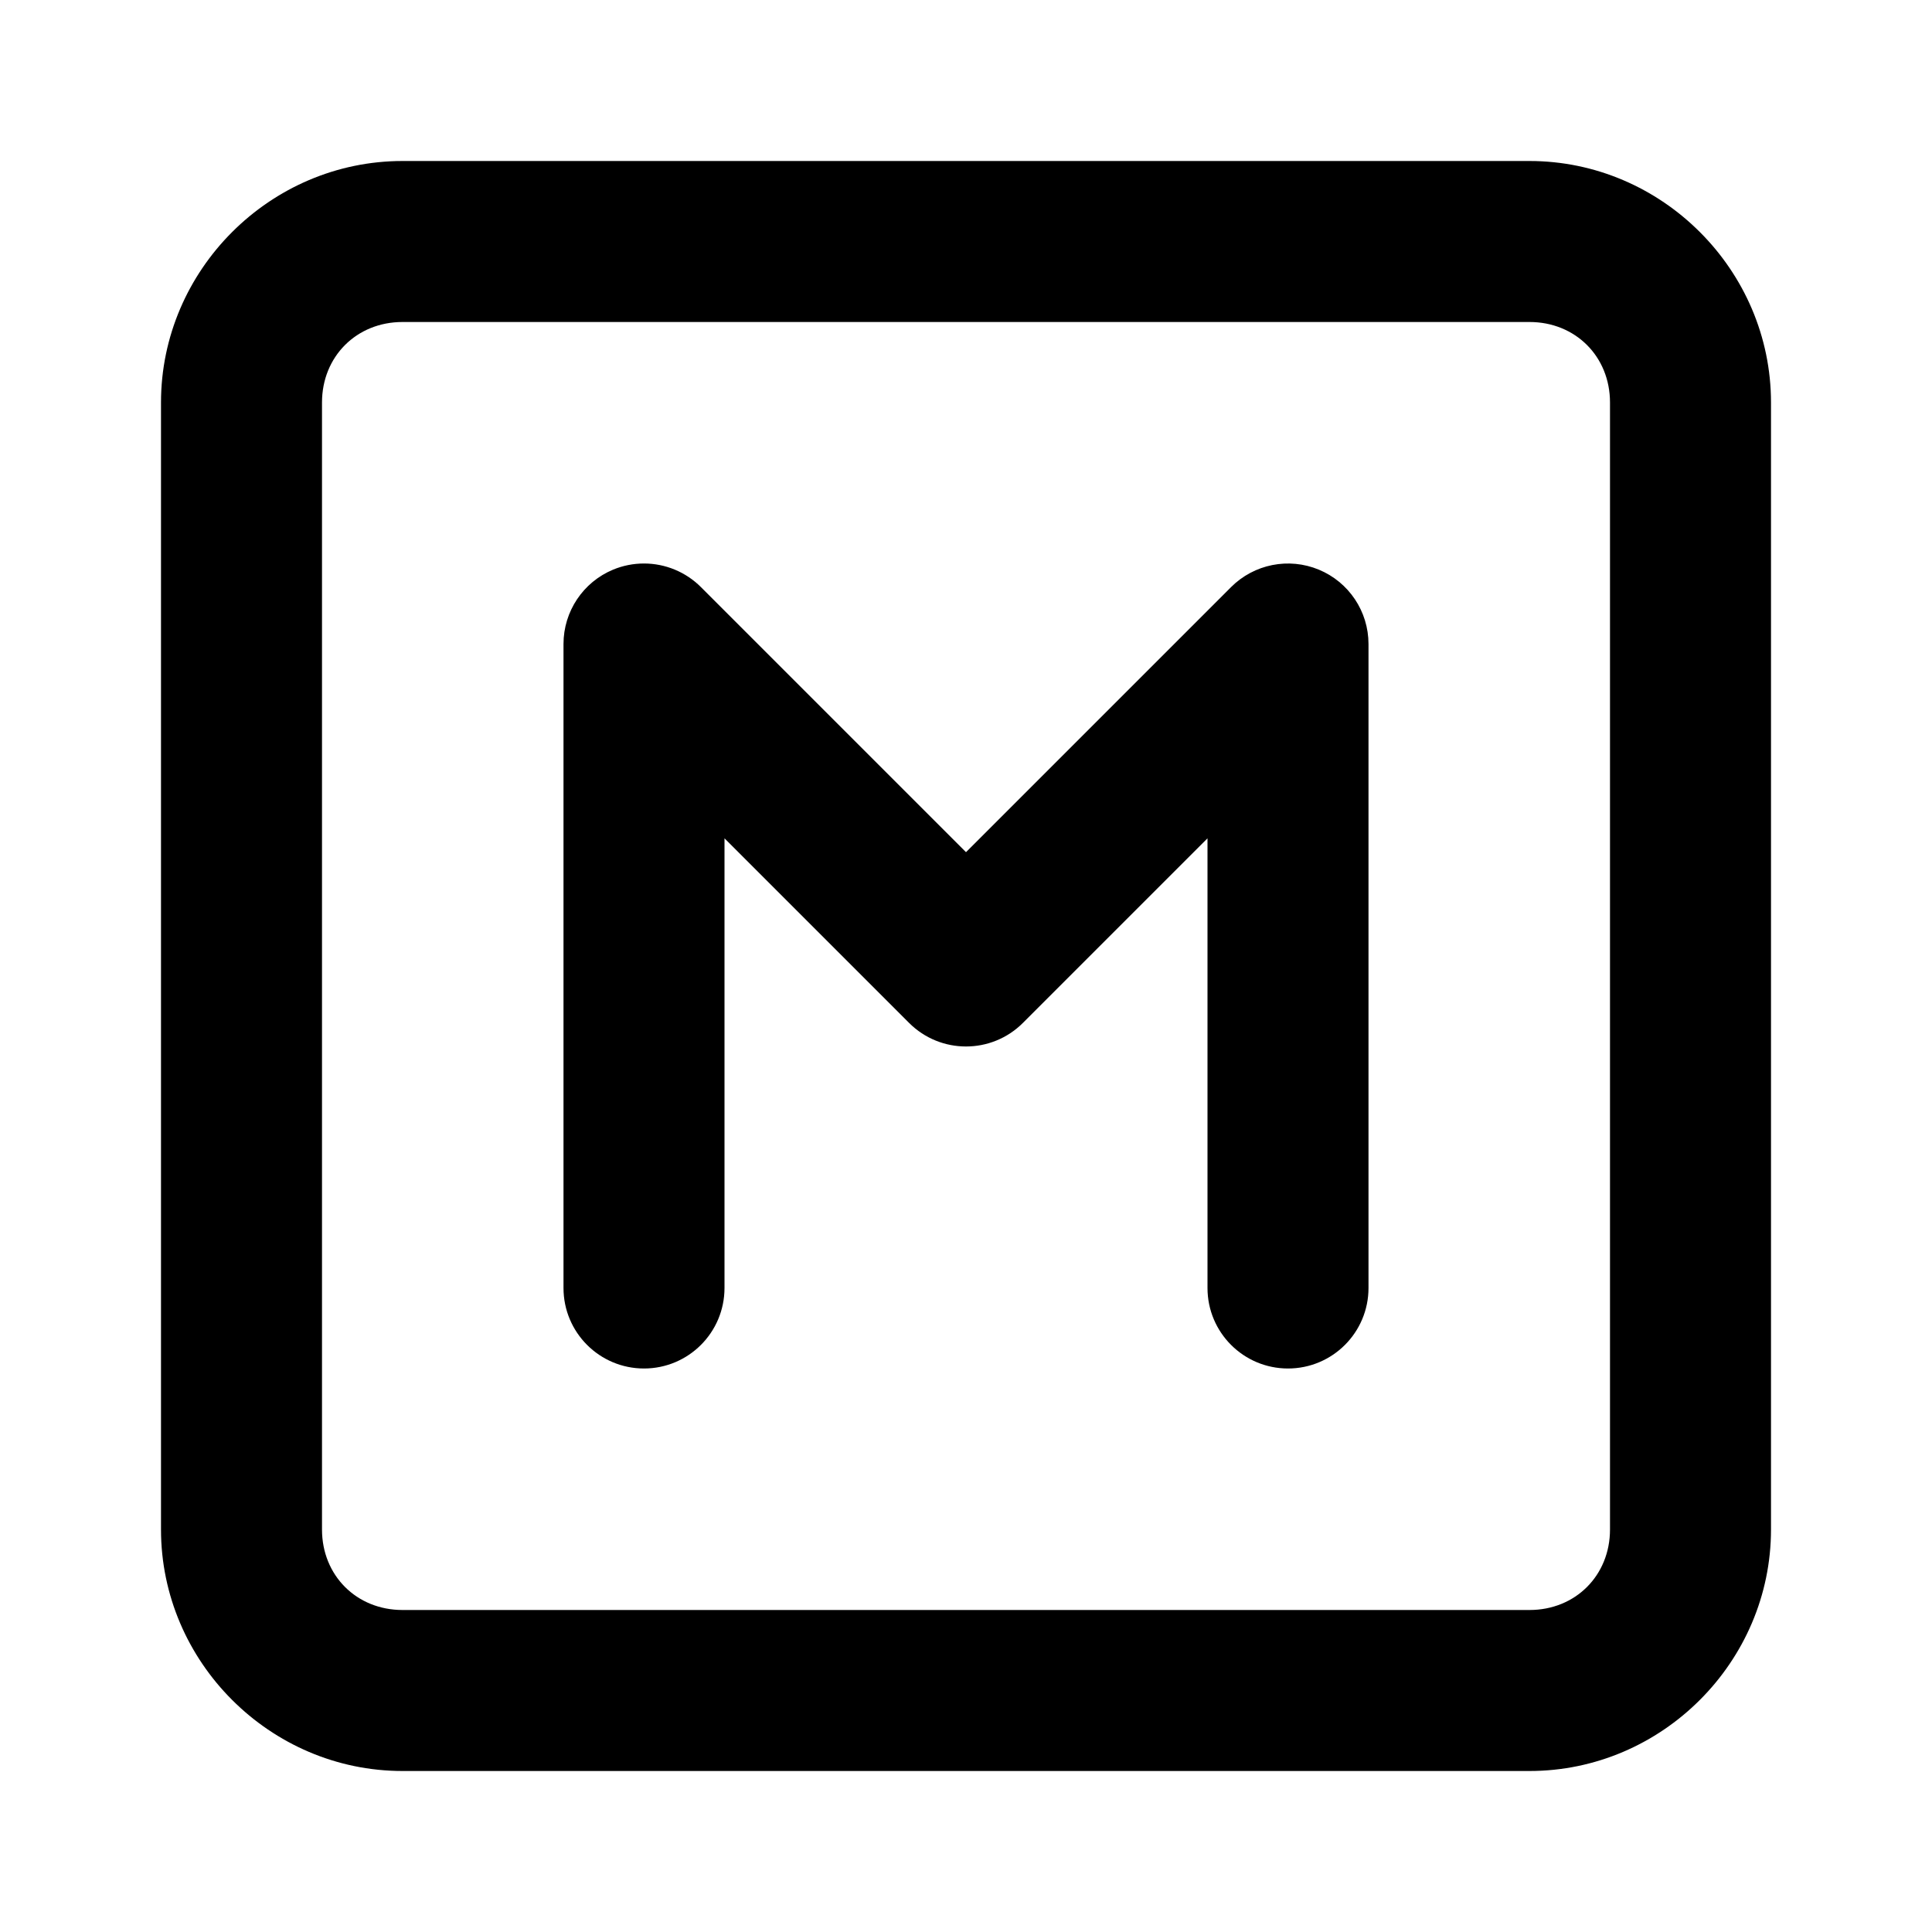
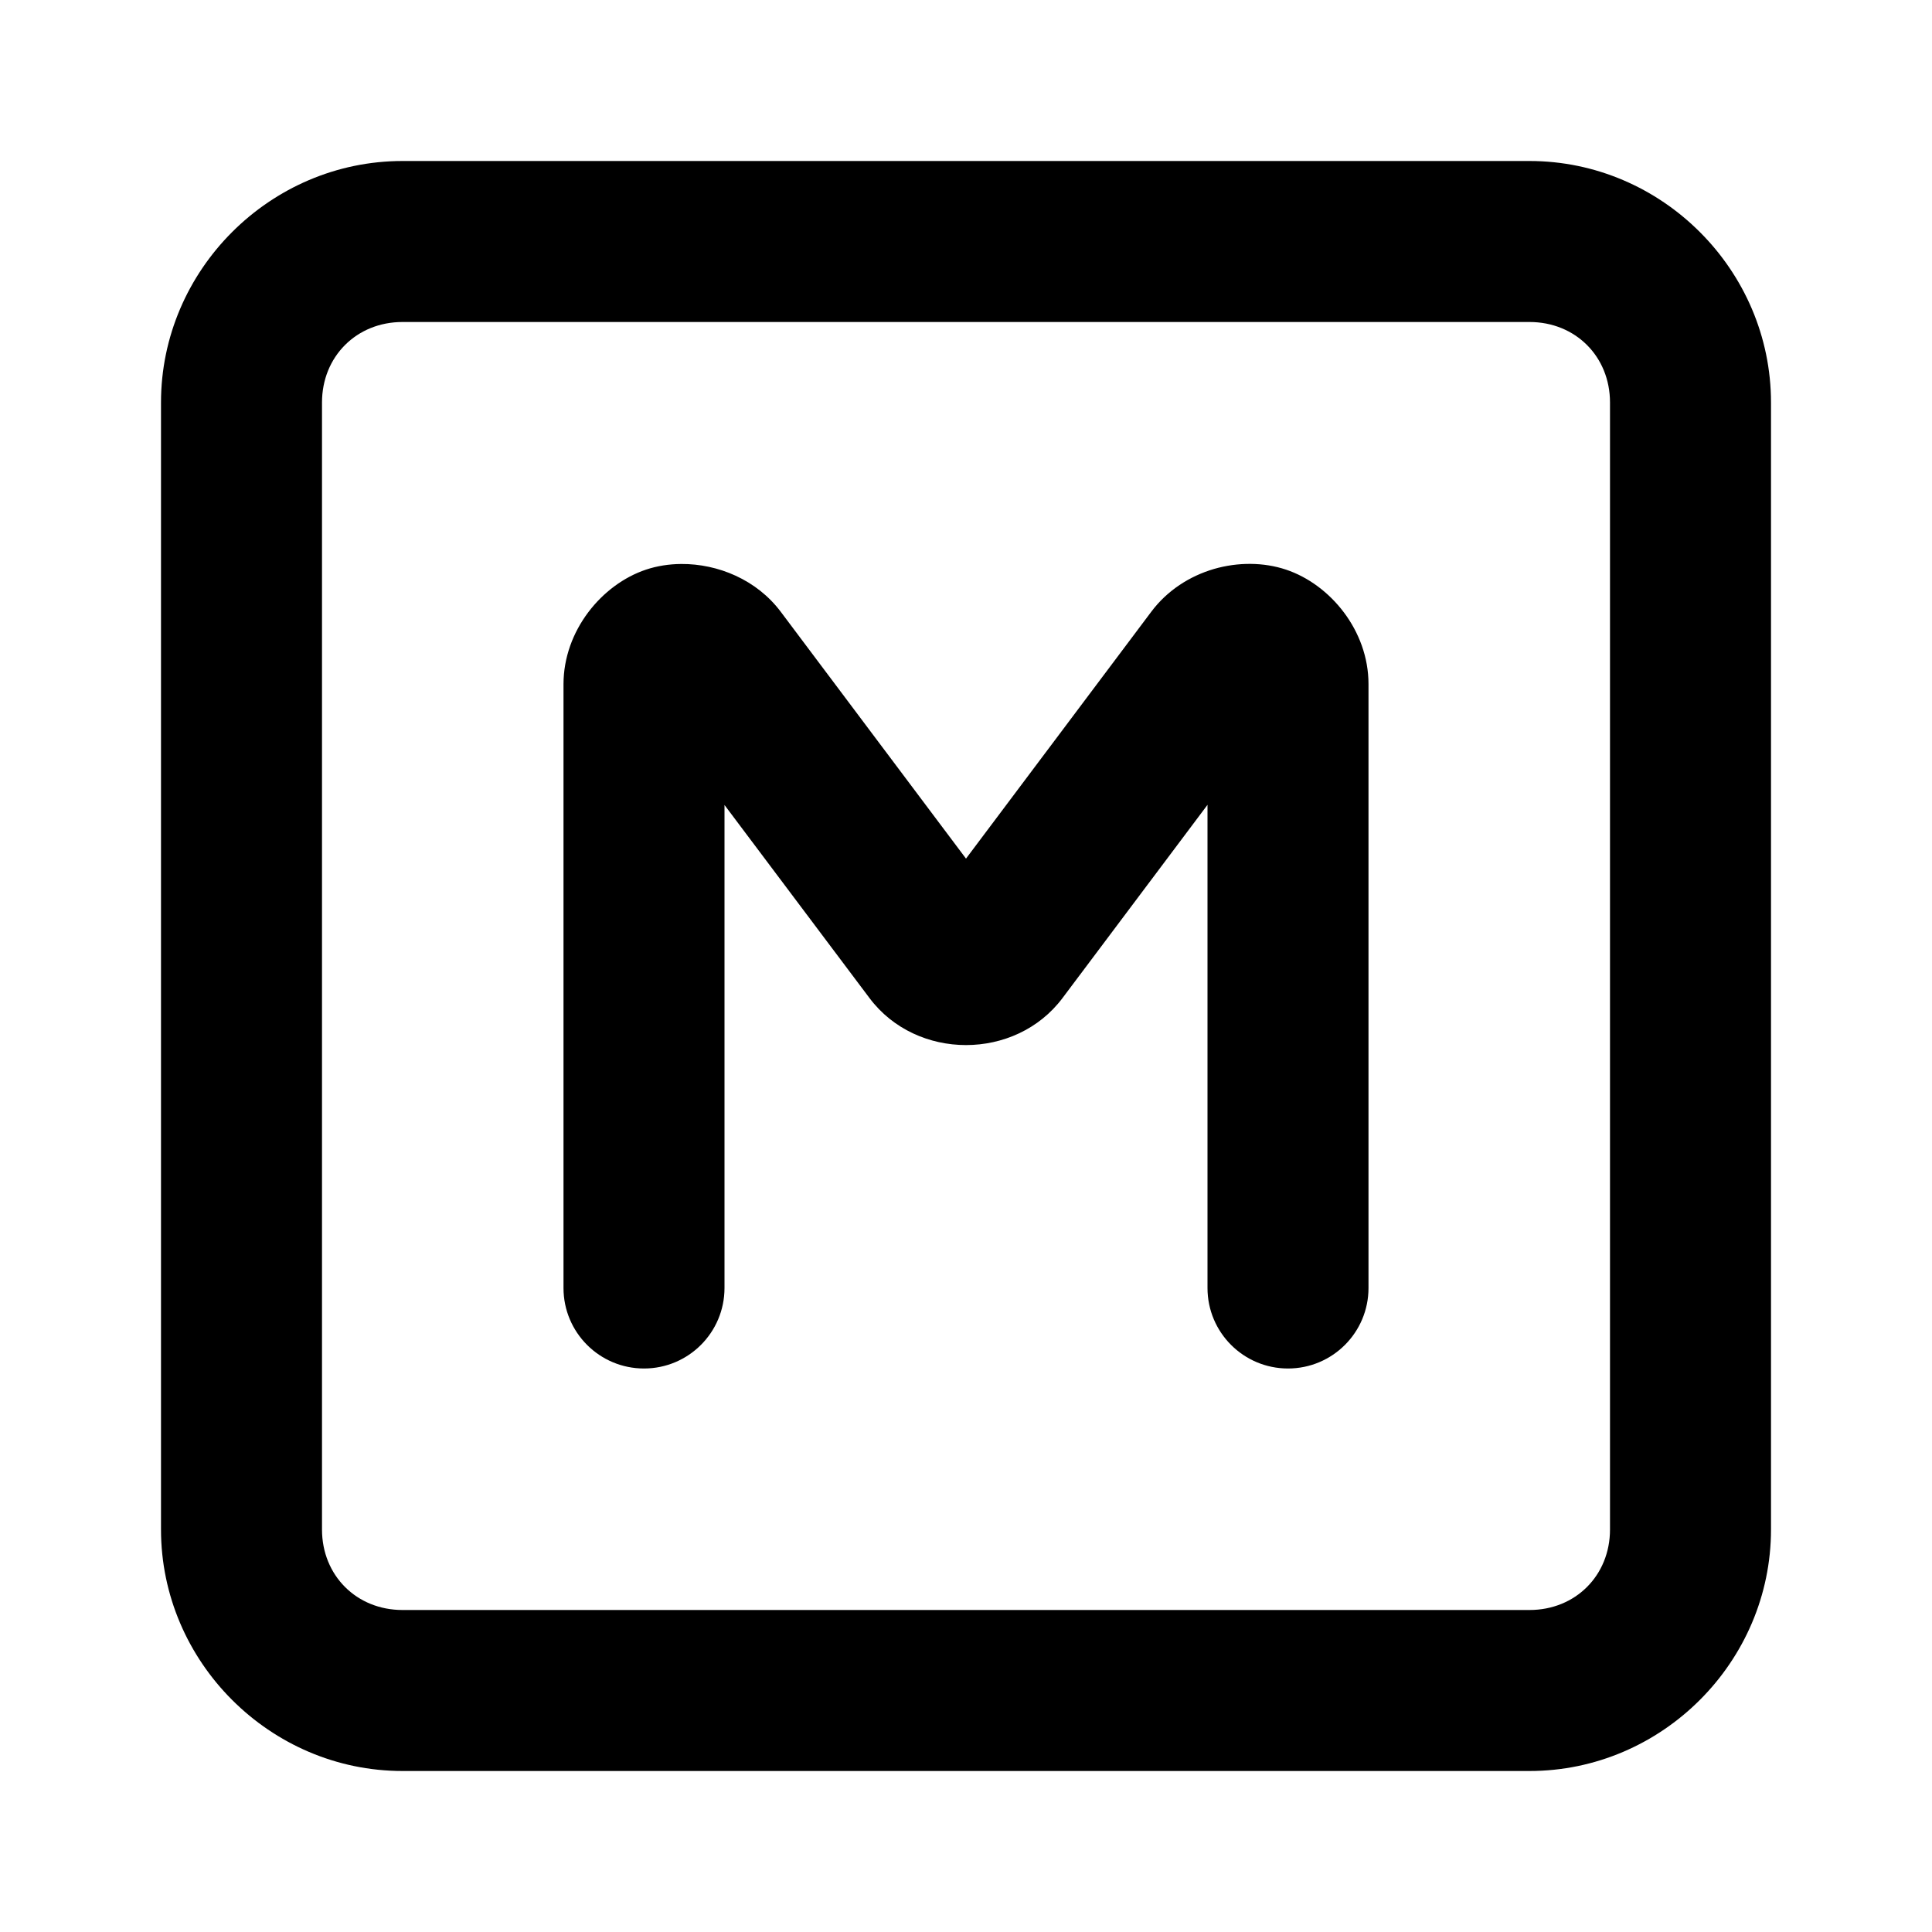
<svg xmlns="http://www.w3.org/2000/svg" width="24" height="24" viewBox="0 0 24 24" fill="currentColor" tags="metro,subway,underground,track,line" categories="transportation,navigation">
-   <path d="M 5 2 C 3.355 2 2 3.355 2 5 L 2 19 C 2 20.645 3.355 22 5 22 L 19 22 C 20.645 22 22 20.645 22 19 L 22 5 C 22 3.355 20.645 2 19 2 L 5 2 z M 5 4 L 19 4 C 19.571 4 20 4.429 20 5 L 20 19 C 20 19.571 19.571 20 19 20 L 5 20 C 4.429 20 4 19.571 4 19 L 4 5 C 4 4.429 4.429 4 5 4 z M 8 7 A 1 1 0 0 0 7.617 7.076 A 1 1 0 0 0 7 8 L 7 16 A 1 1 0 0 0 8 17 A 1 1 0 0 0 9 16 L 9 10.414 L 11.293 12.707 A 1 1 0 0 0 12.707 12.707 L 15 10.414 L 15 16 A 1 1 0 0 0 16 17 A 1 1 0 0 0 17 16 L 17 8 A 1 1 0 0 0 15.293 7.293 L 12 10.586 L 8.707 7.293 A 1 1 0 0 0 8 7 z " />
+   <path d="M 5 2 C 3.355 2 2 3.355 2 5 L 2 19 C 2 20.645 3.355 22 5 22 L 19 22 C 20.645 22 22 20.645 22 19 L 22 5 C 22 3.355 20.645 2 19 2 L 5 2 z M 5 4 L 19 4 C 19.571 4 20 4.429 20 5 L 20 19 C 20 19.571 19.571 20 19 20 L 5 20 C 4.429 20 4 19.571 4 19 L 4 5 C 4 4.429 4.429 4 5 4 z M 8.463 7.006 C 8.311 7.007 8.163 7.03 8.025 7.076 C 7.475 7.26 7 7.835 7 8.5 L 7 16 A 1 1 0 0 0 8 17 A 1 1 0 0 0 9 16 L 9 10 L 10.801 12.398 C 11.385 13.177 12.615 13.177 13.199 12.398 L 15 9.998 L 15 16 A 1 1 0 0 0 16 17 A 1 1 0 0 0 17 16 L 17 8.498 C 17 7.833 16.525 7.26 15.975 7.076 C 15.699 6.984 15.38 6.981 15.08 7.068 C 14.78 7.156 14.5 7.334 14.301 7.6 L 12 10.666 L 9.699 7.6 C 9.4 7.201 8.918 7.003 8.463 7.006 z " />
</svg>
